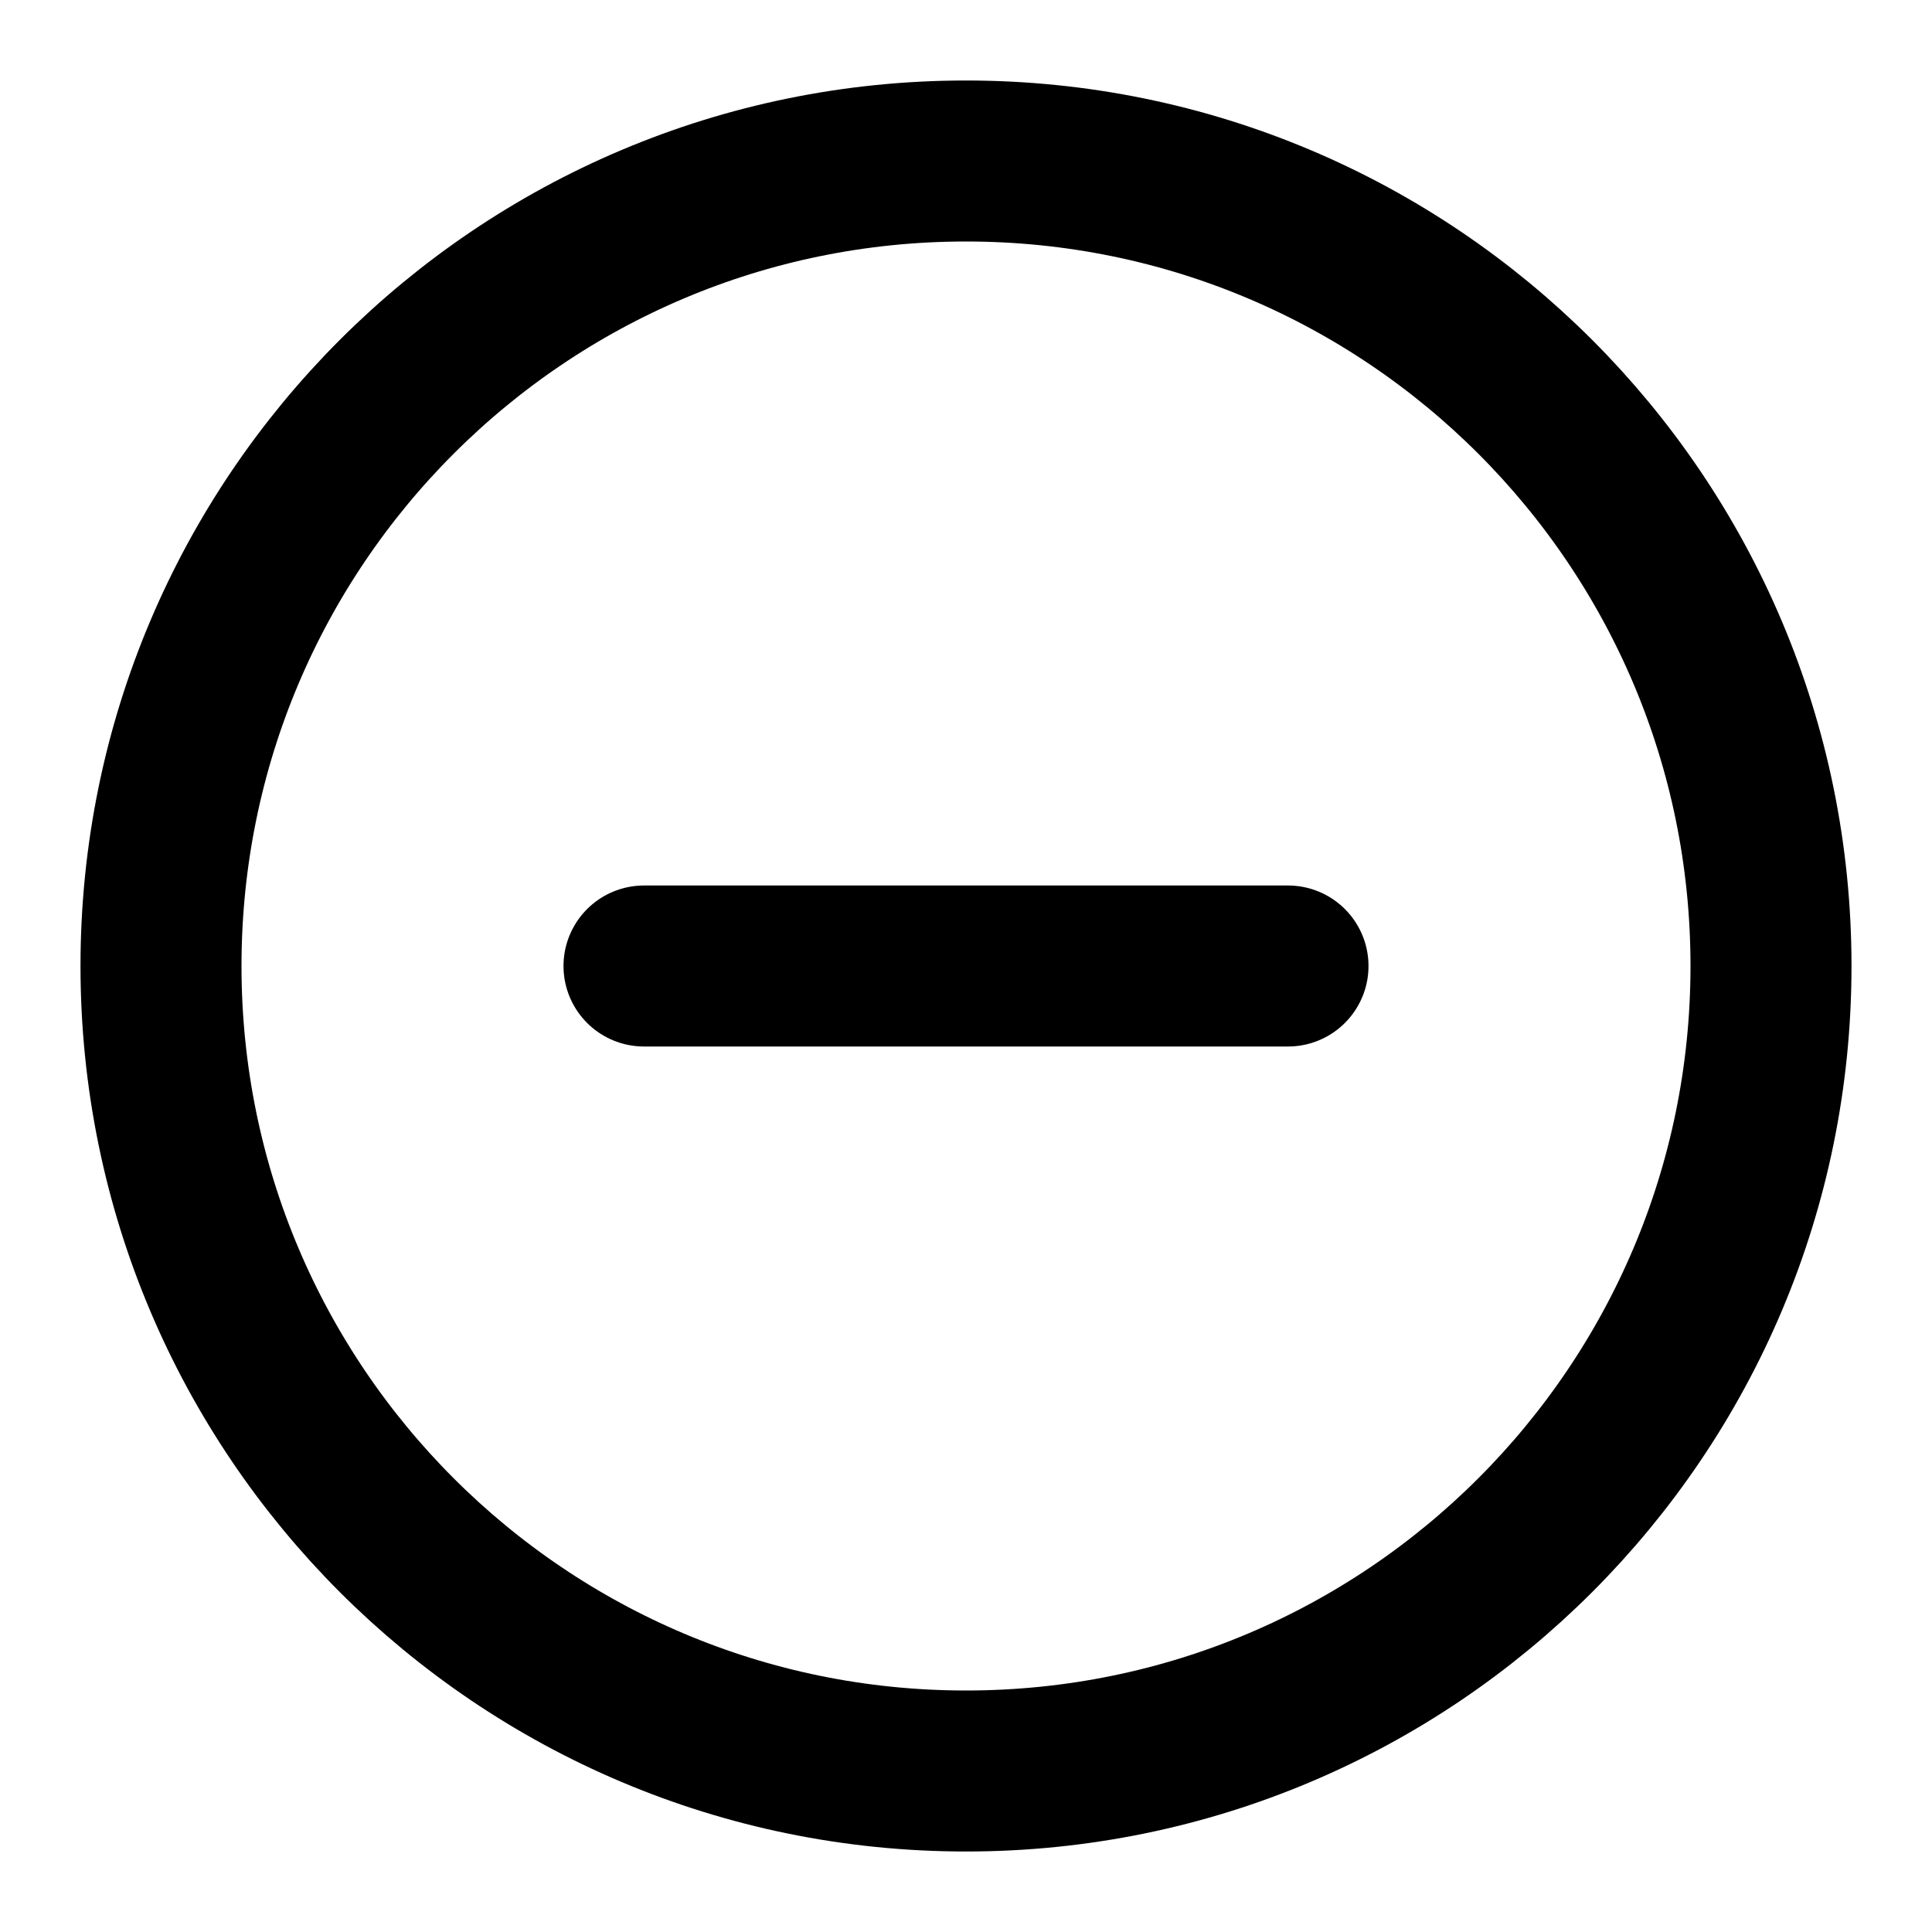
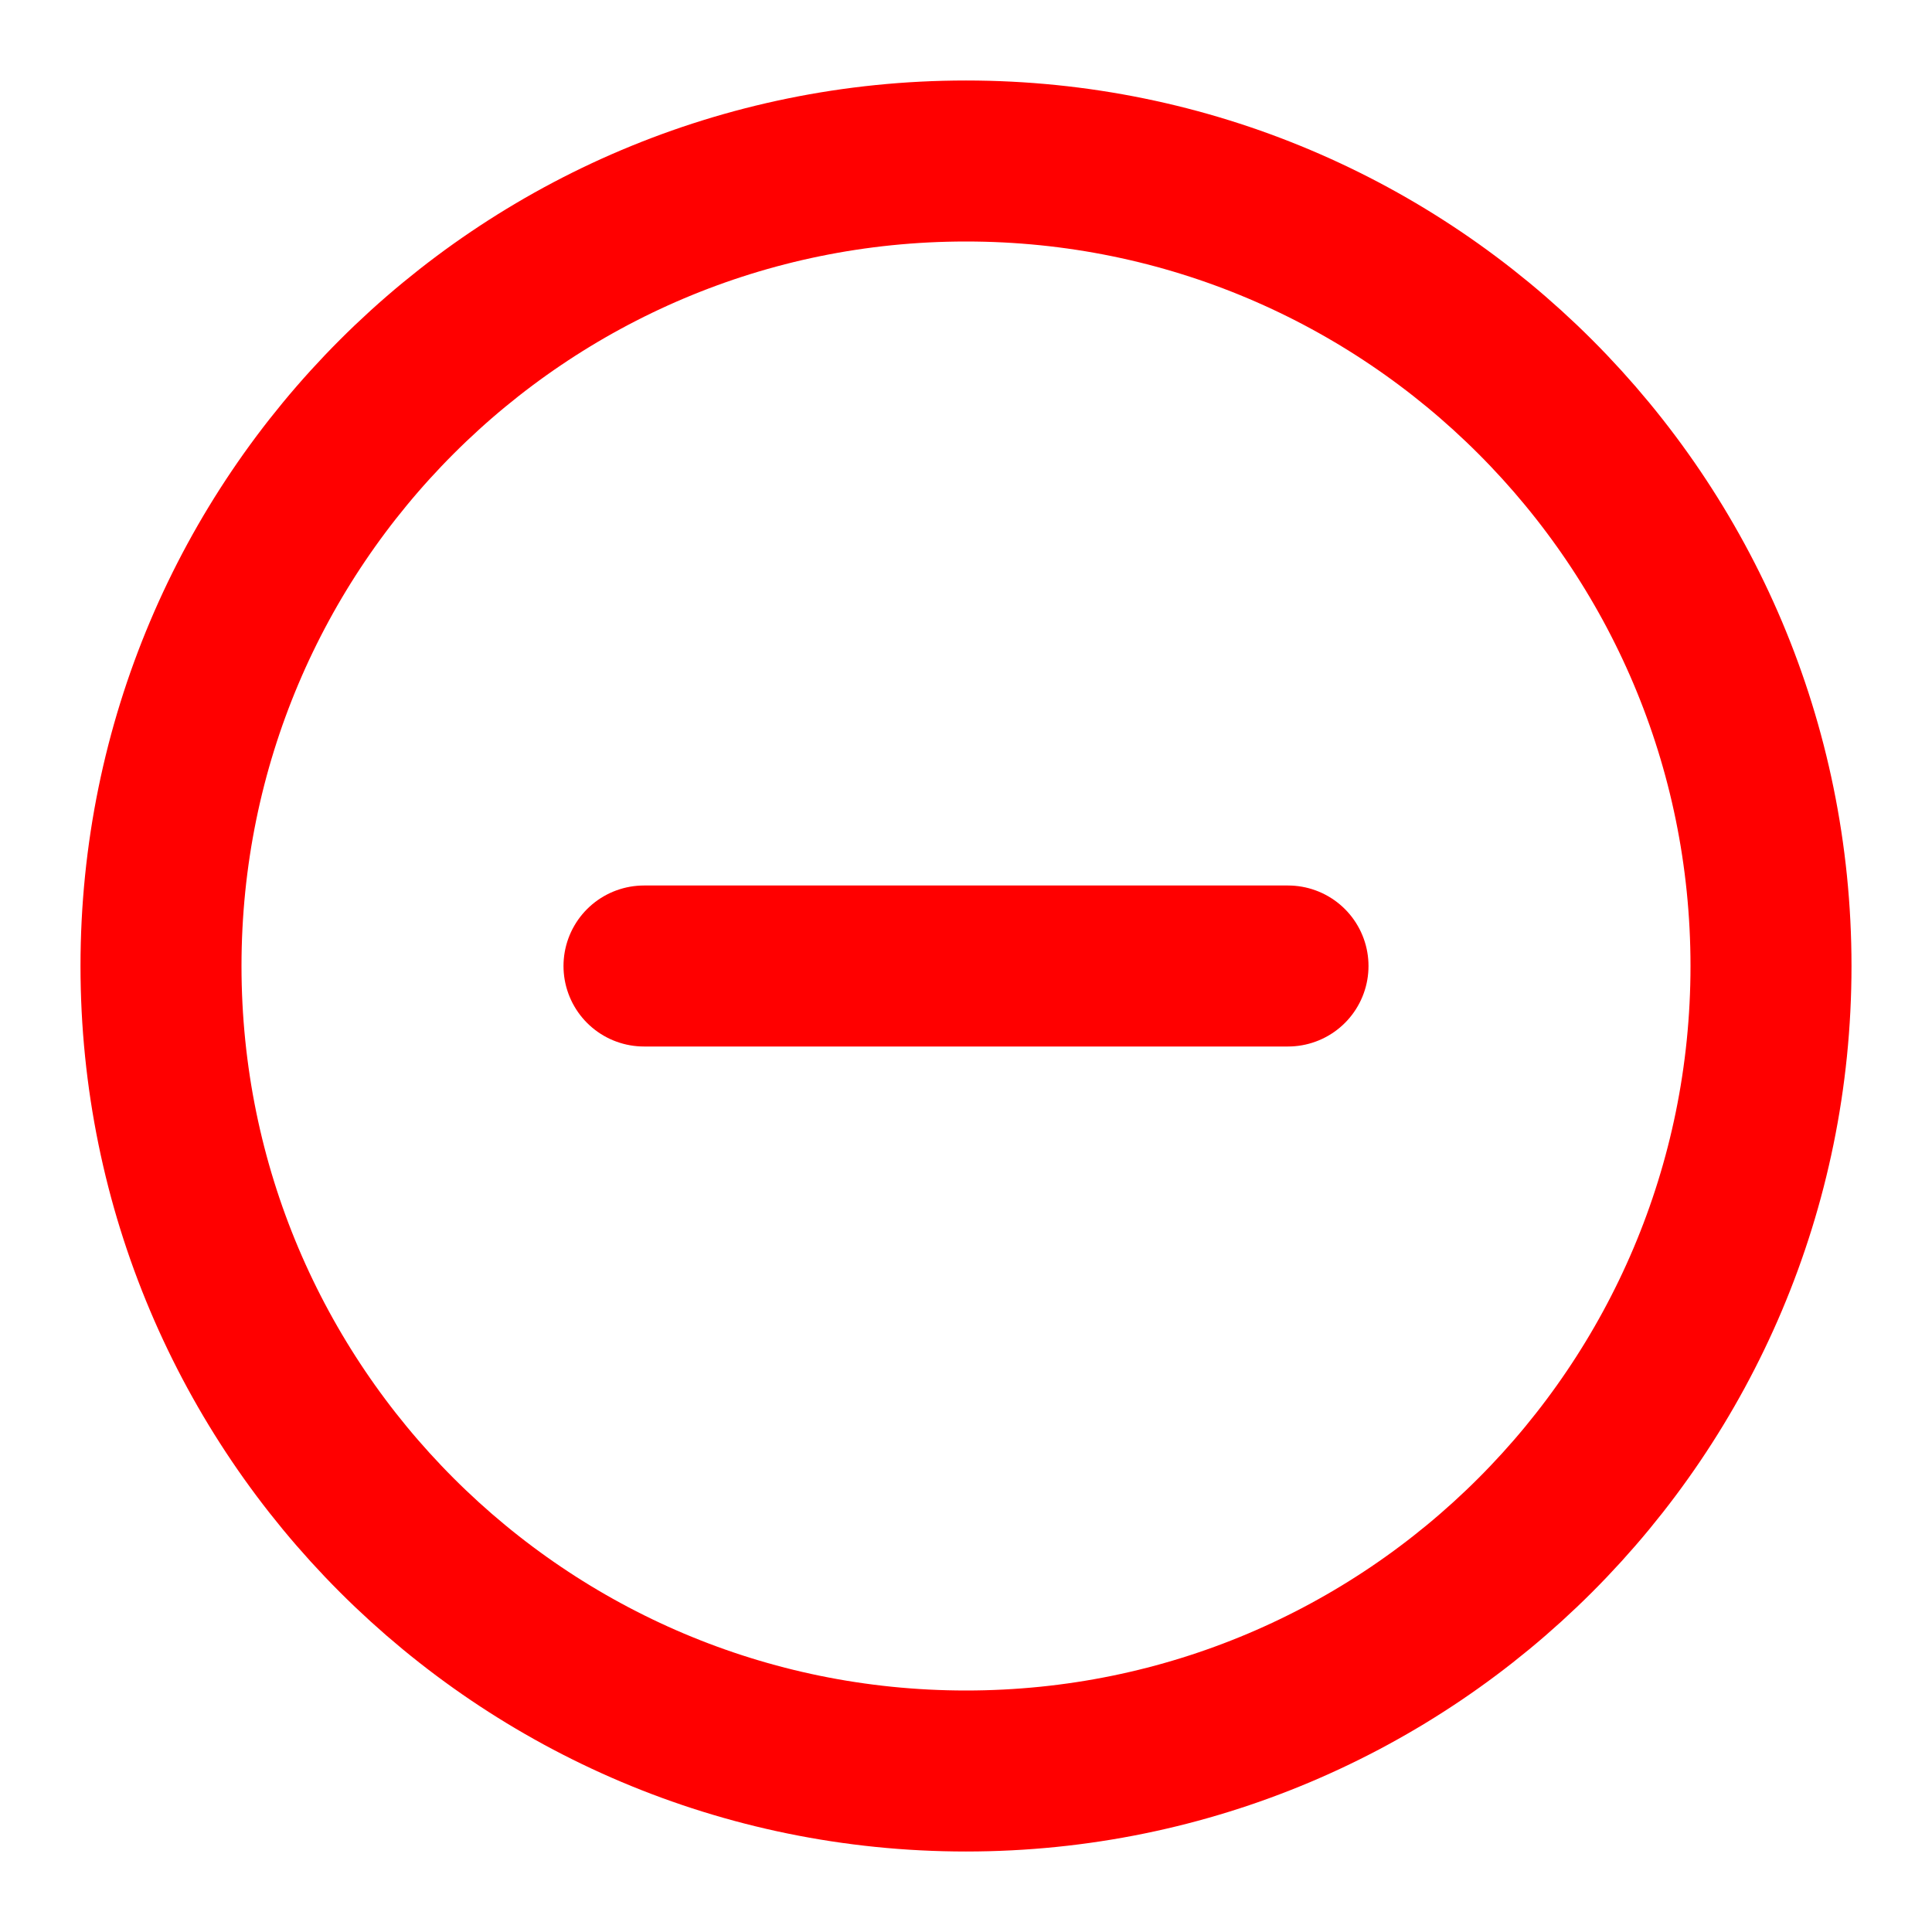
- <svg xmlns="http://www.w3.org/2000/svg" width="24" height="24" viewBox="0 0 24 24" fill="none" stroke="currentColor" stroke-width="2" stroke-linecap="round" stroke-linejoin="round" class="feather feather-minus-circle">
+ <svg xmlns="http://www.w3.org/2000/svg" width="24" height="24" viewBox="0 0 24 24" fill="none" stroke="red" stroke-width="2" stroke-linecap="round" stroke-linejoin="round" class="feather feather-minus-circle">
  <circle cx="12" cy="12" r="10" />
  <line x1="8" y1="12" x2="16" y2="12" />
</svg>
